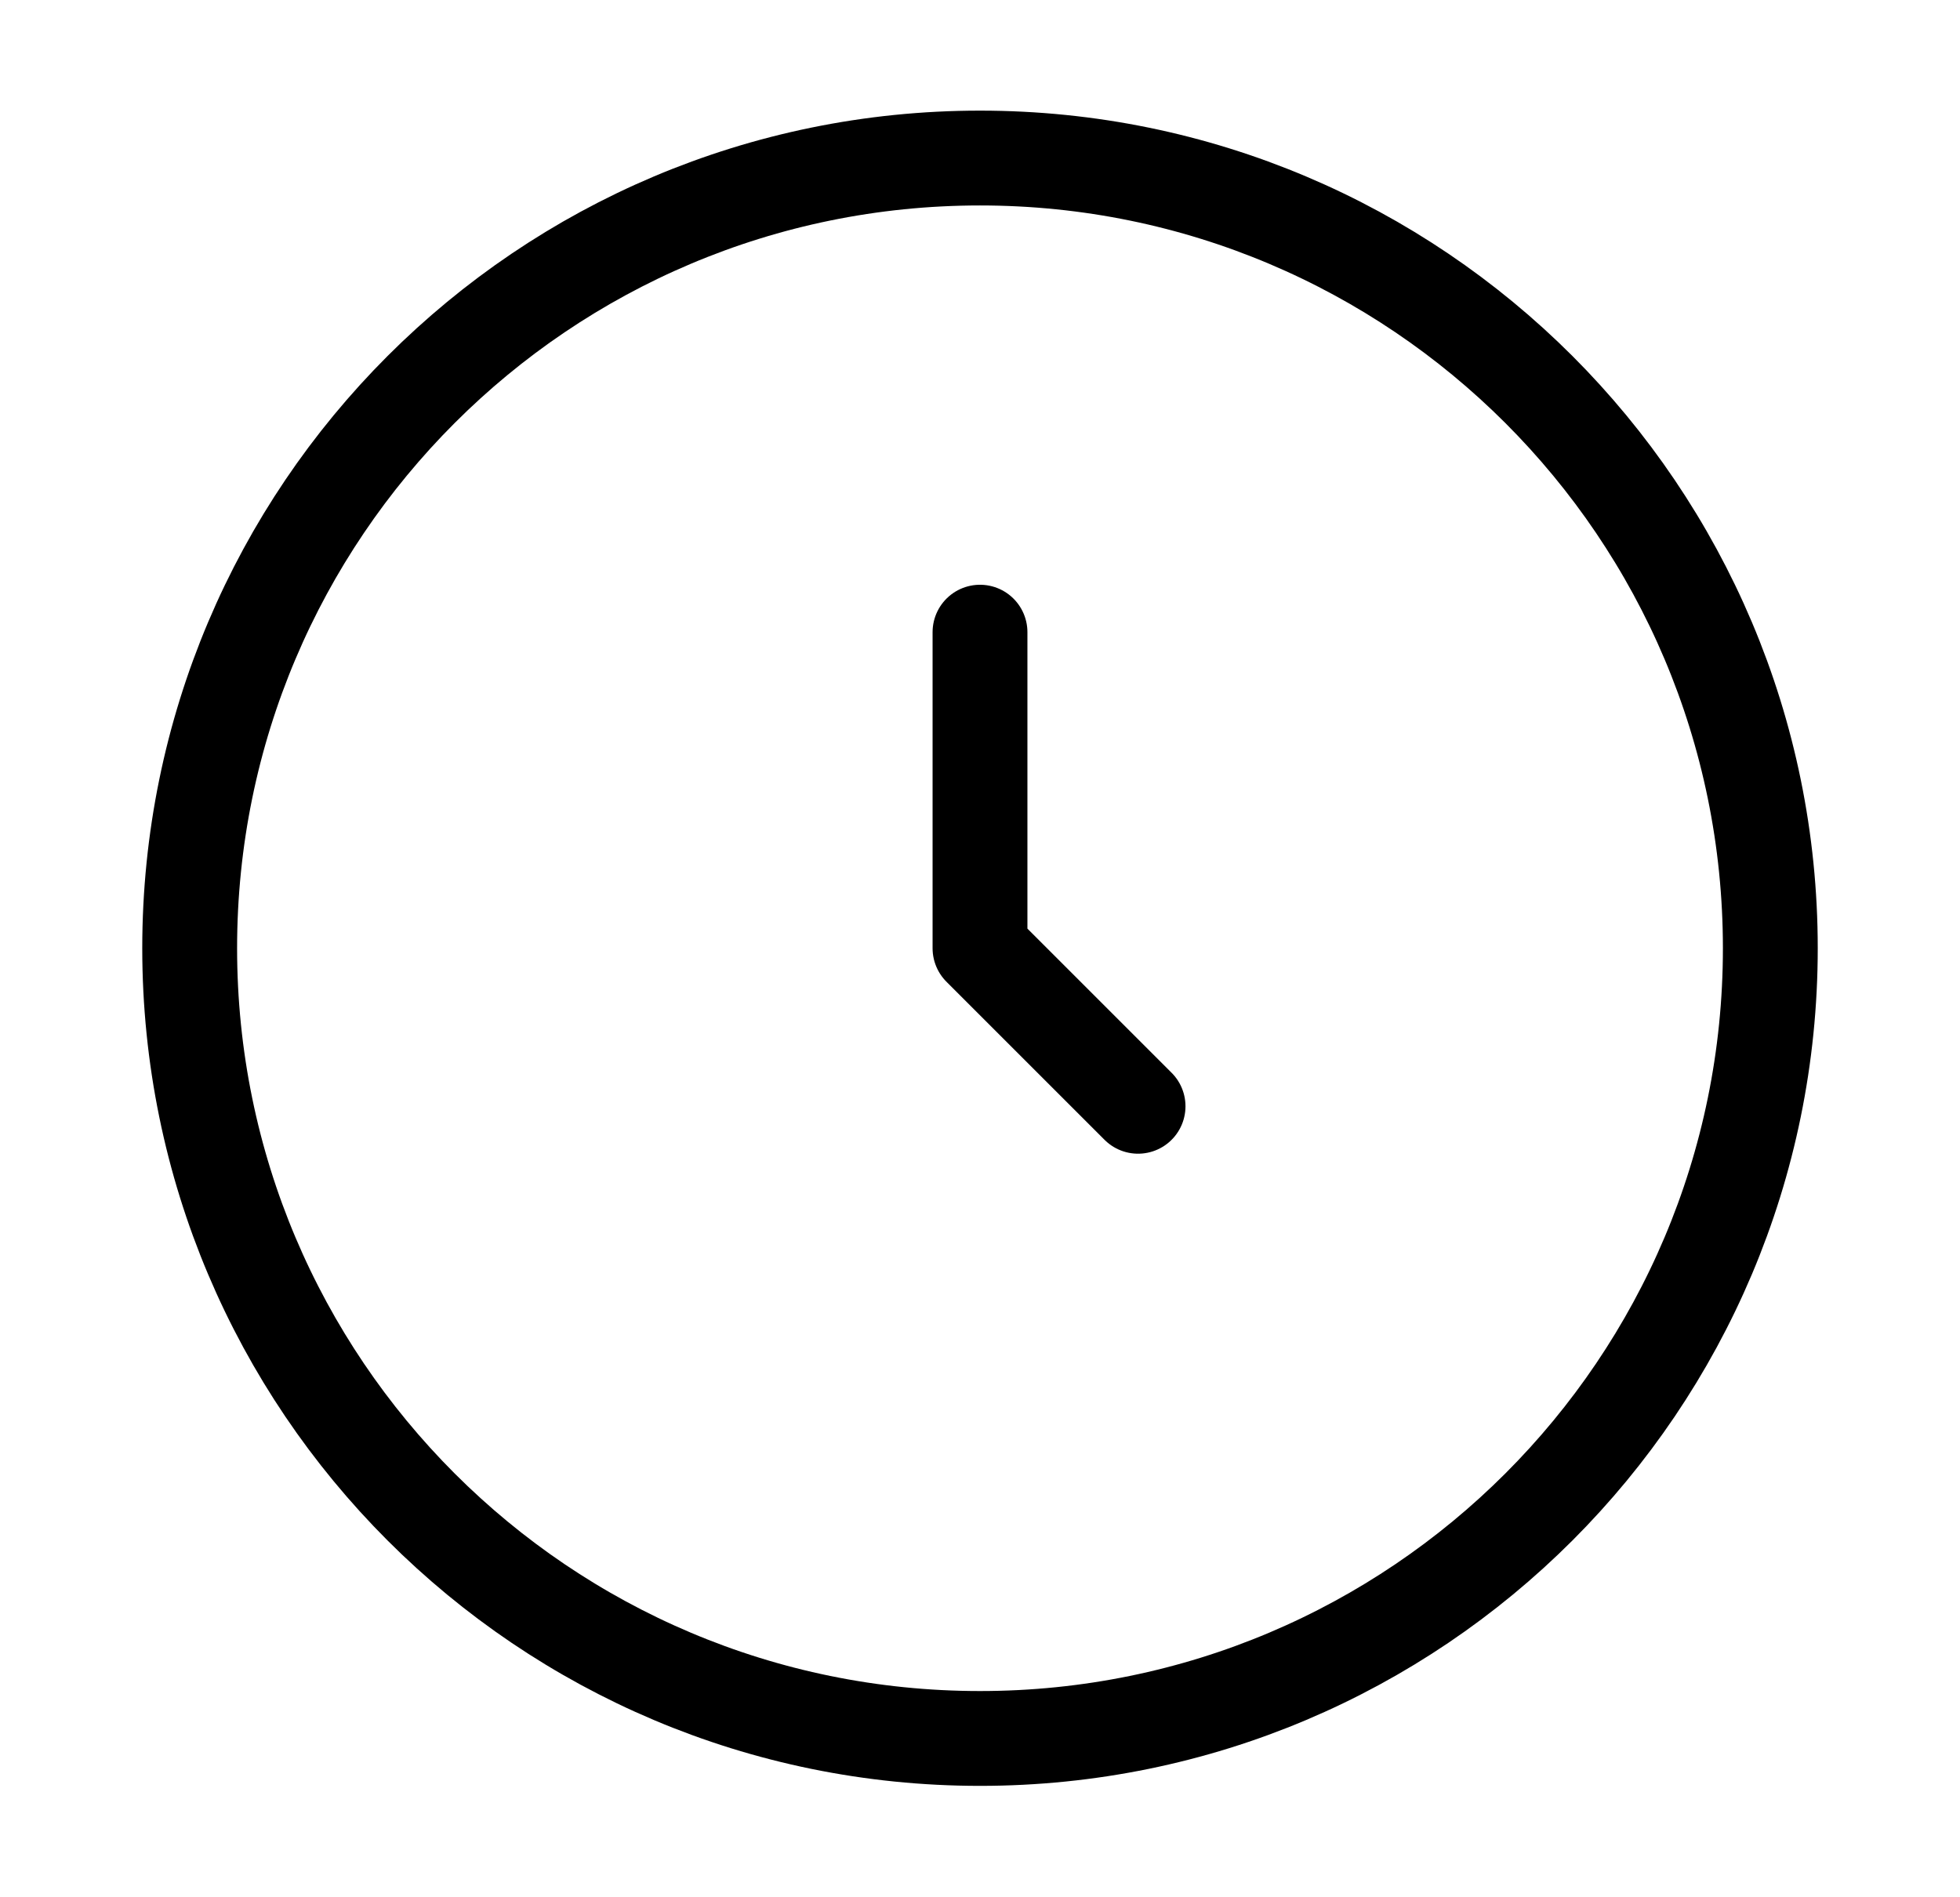
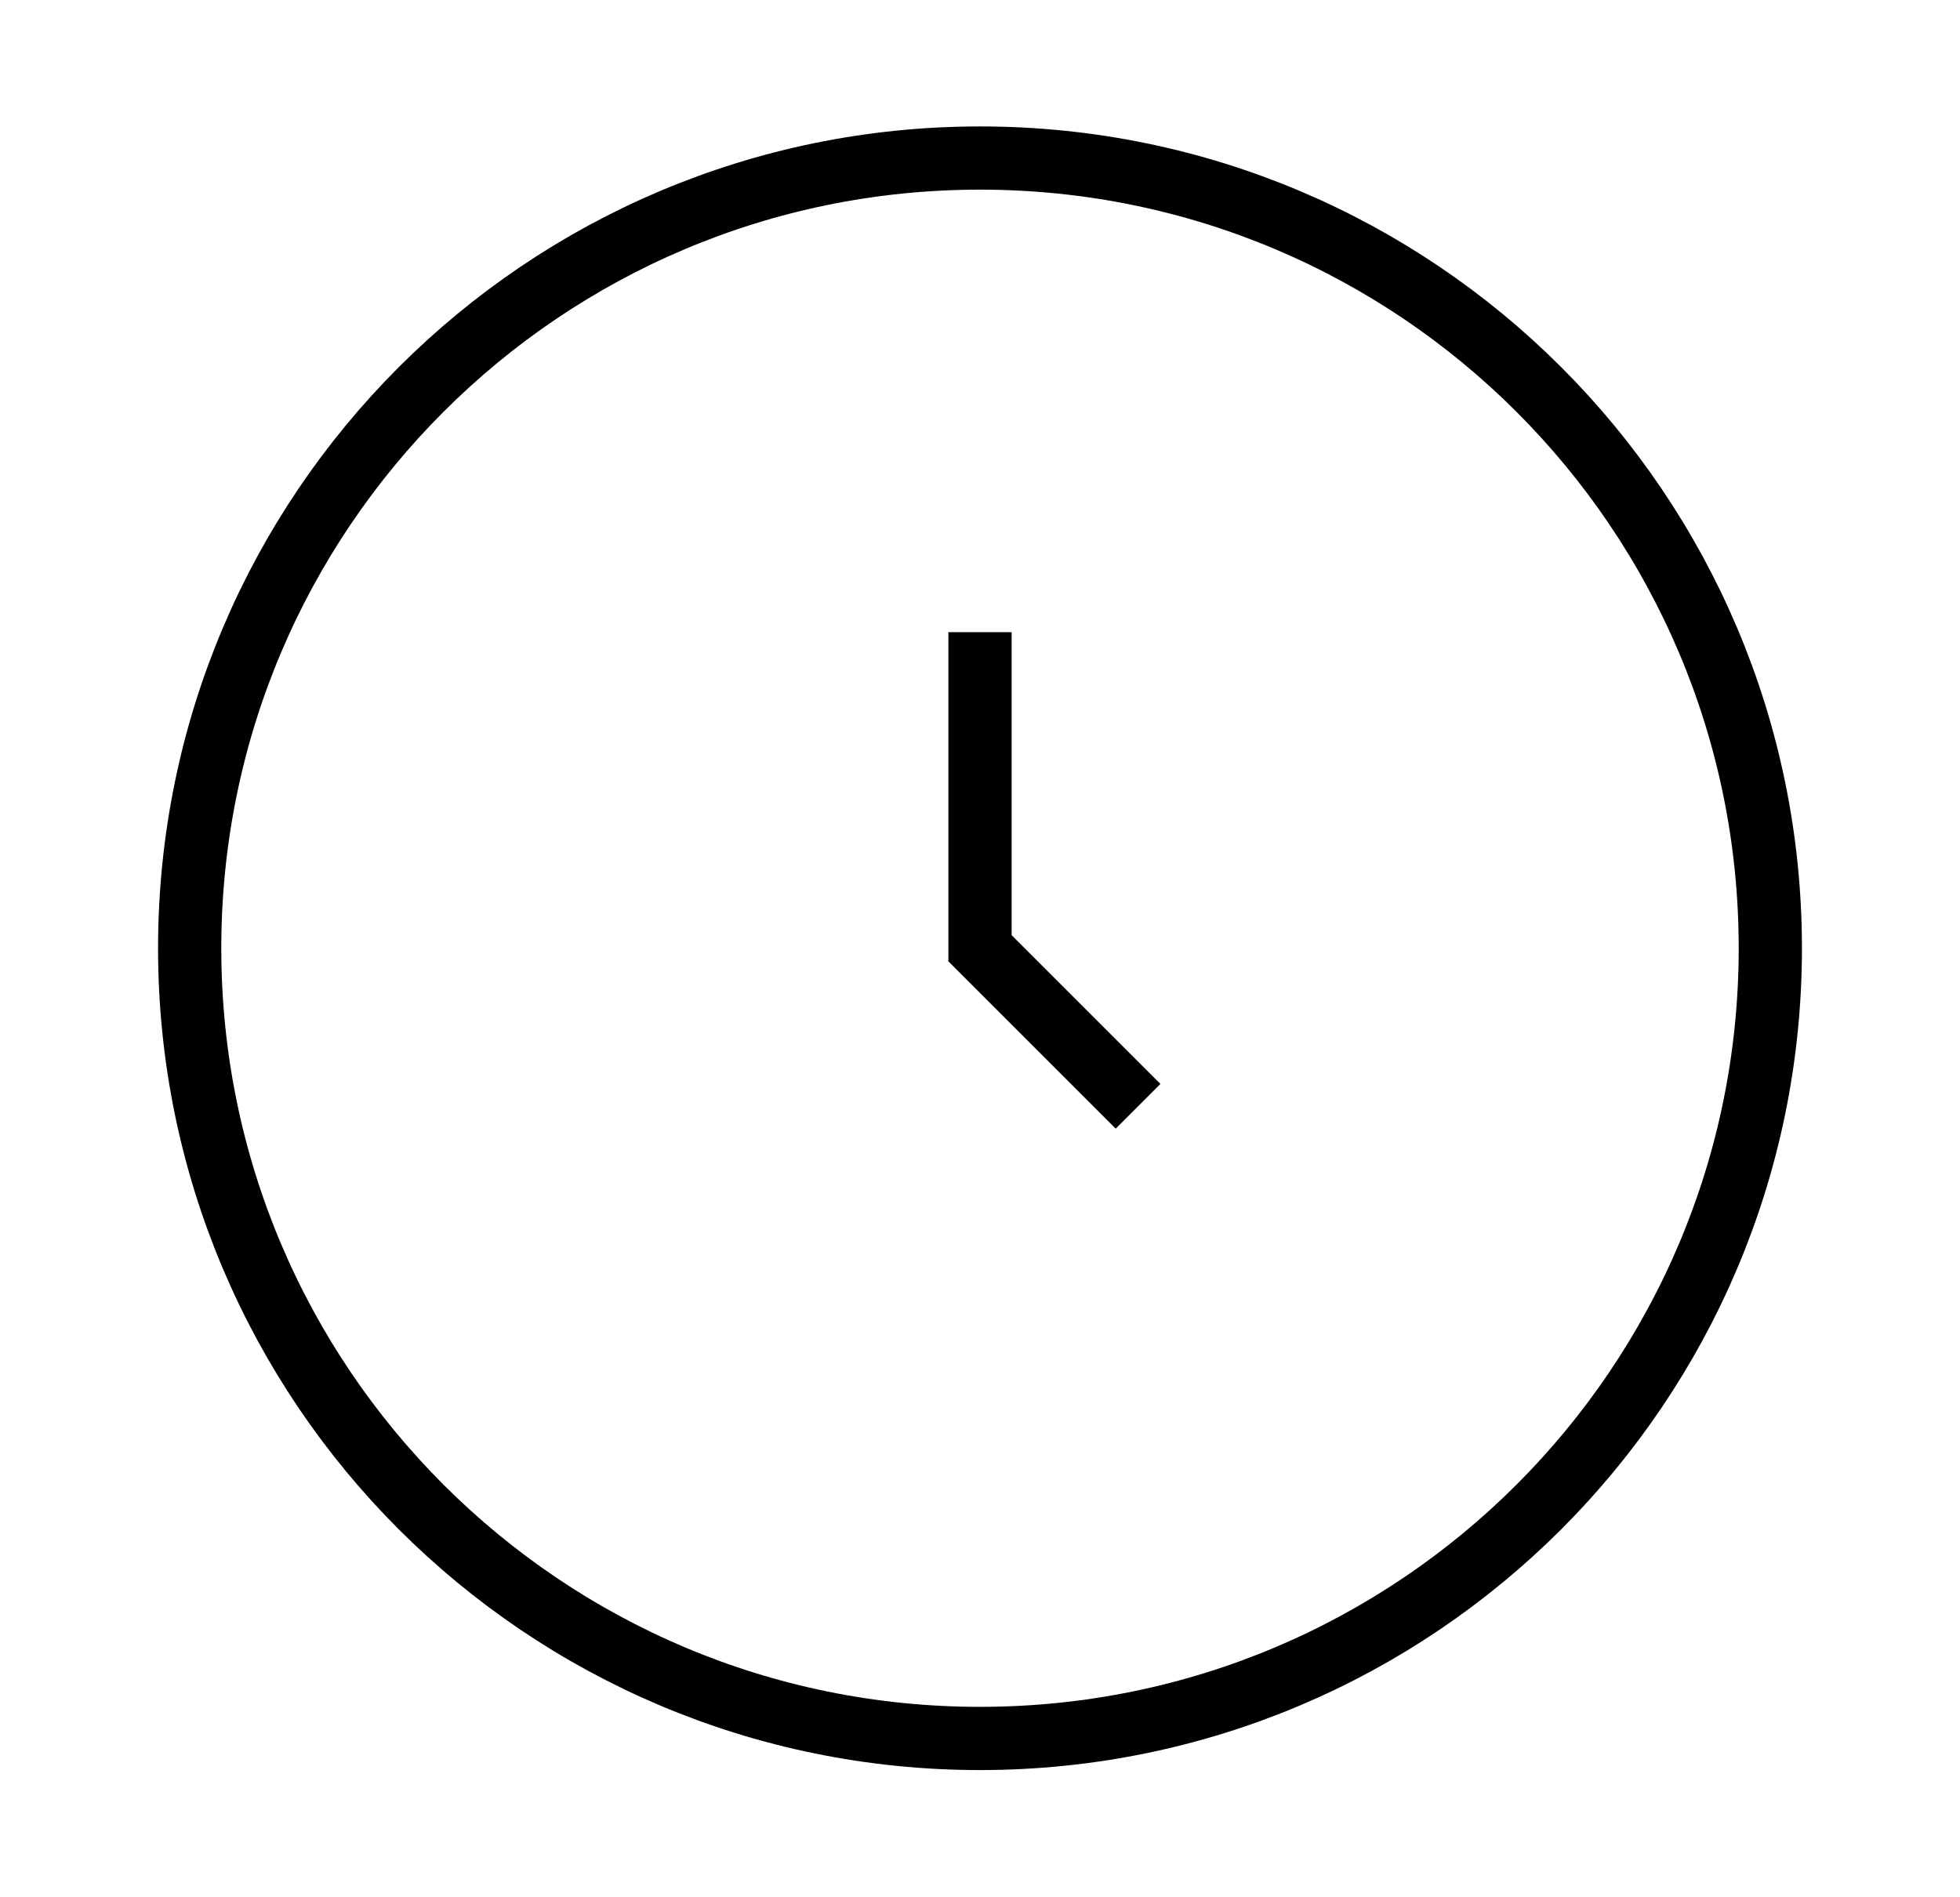
<svg xmlns="http://www.w3.org/2000/svg" width="31" height="30" viewBox="0 0 31 30" fill="none">
-   <path d="M15.5 27.5C22.404 27.5 28 21.904 28 15C28 8.096 22.404 2.5 15.5 2.5C8.596 2.5 3 8.096 3 15C3 21.904 8.596 27.5 15.5 27.5Z" stroke="black" stroke-width="1.5" />
-   <path d="M15.5 10V15L18 17.5" stroke="black" stroke-width="1.5" stroke-linecap="round" stroke-linejoin="round" />
+   <path d="M15.5 27.5C22.404 27.5 28 21.904 28 15C28 8.096 22.404 2.5 15.5 2.5C8.596 2.5 3 8.096 3 15C3 21.904 8.596 27.5 15.5 27.5Z" stroke="black" strokeWidth="1.5" />
+   <path d="M15.5 10V15L18 17.5" stroke="black" strokeWidth="1.5" strokeLinecap="round" strokeLinejoin="round" />
</svg>
